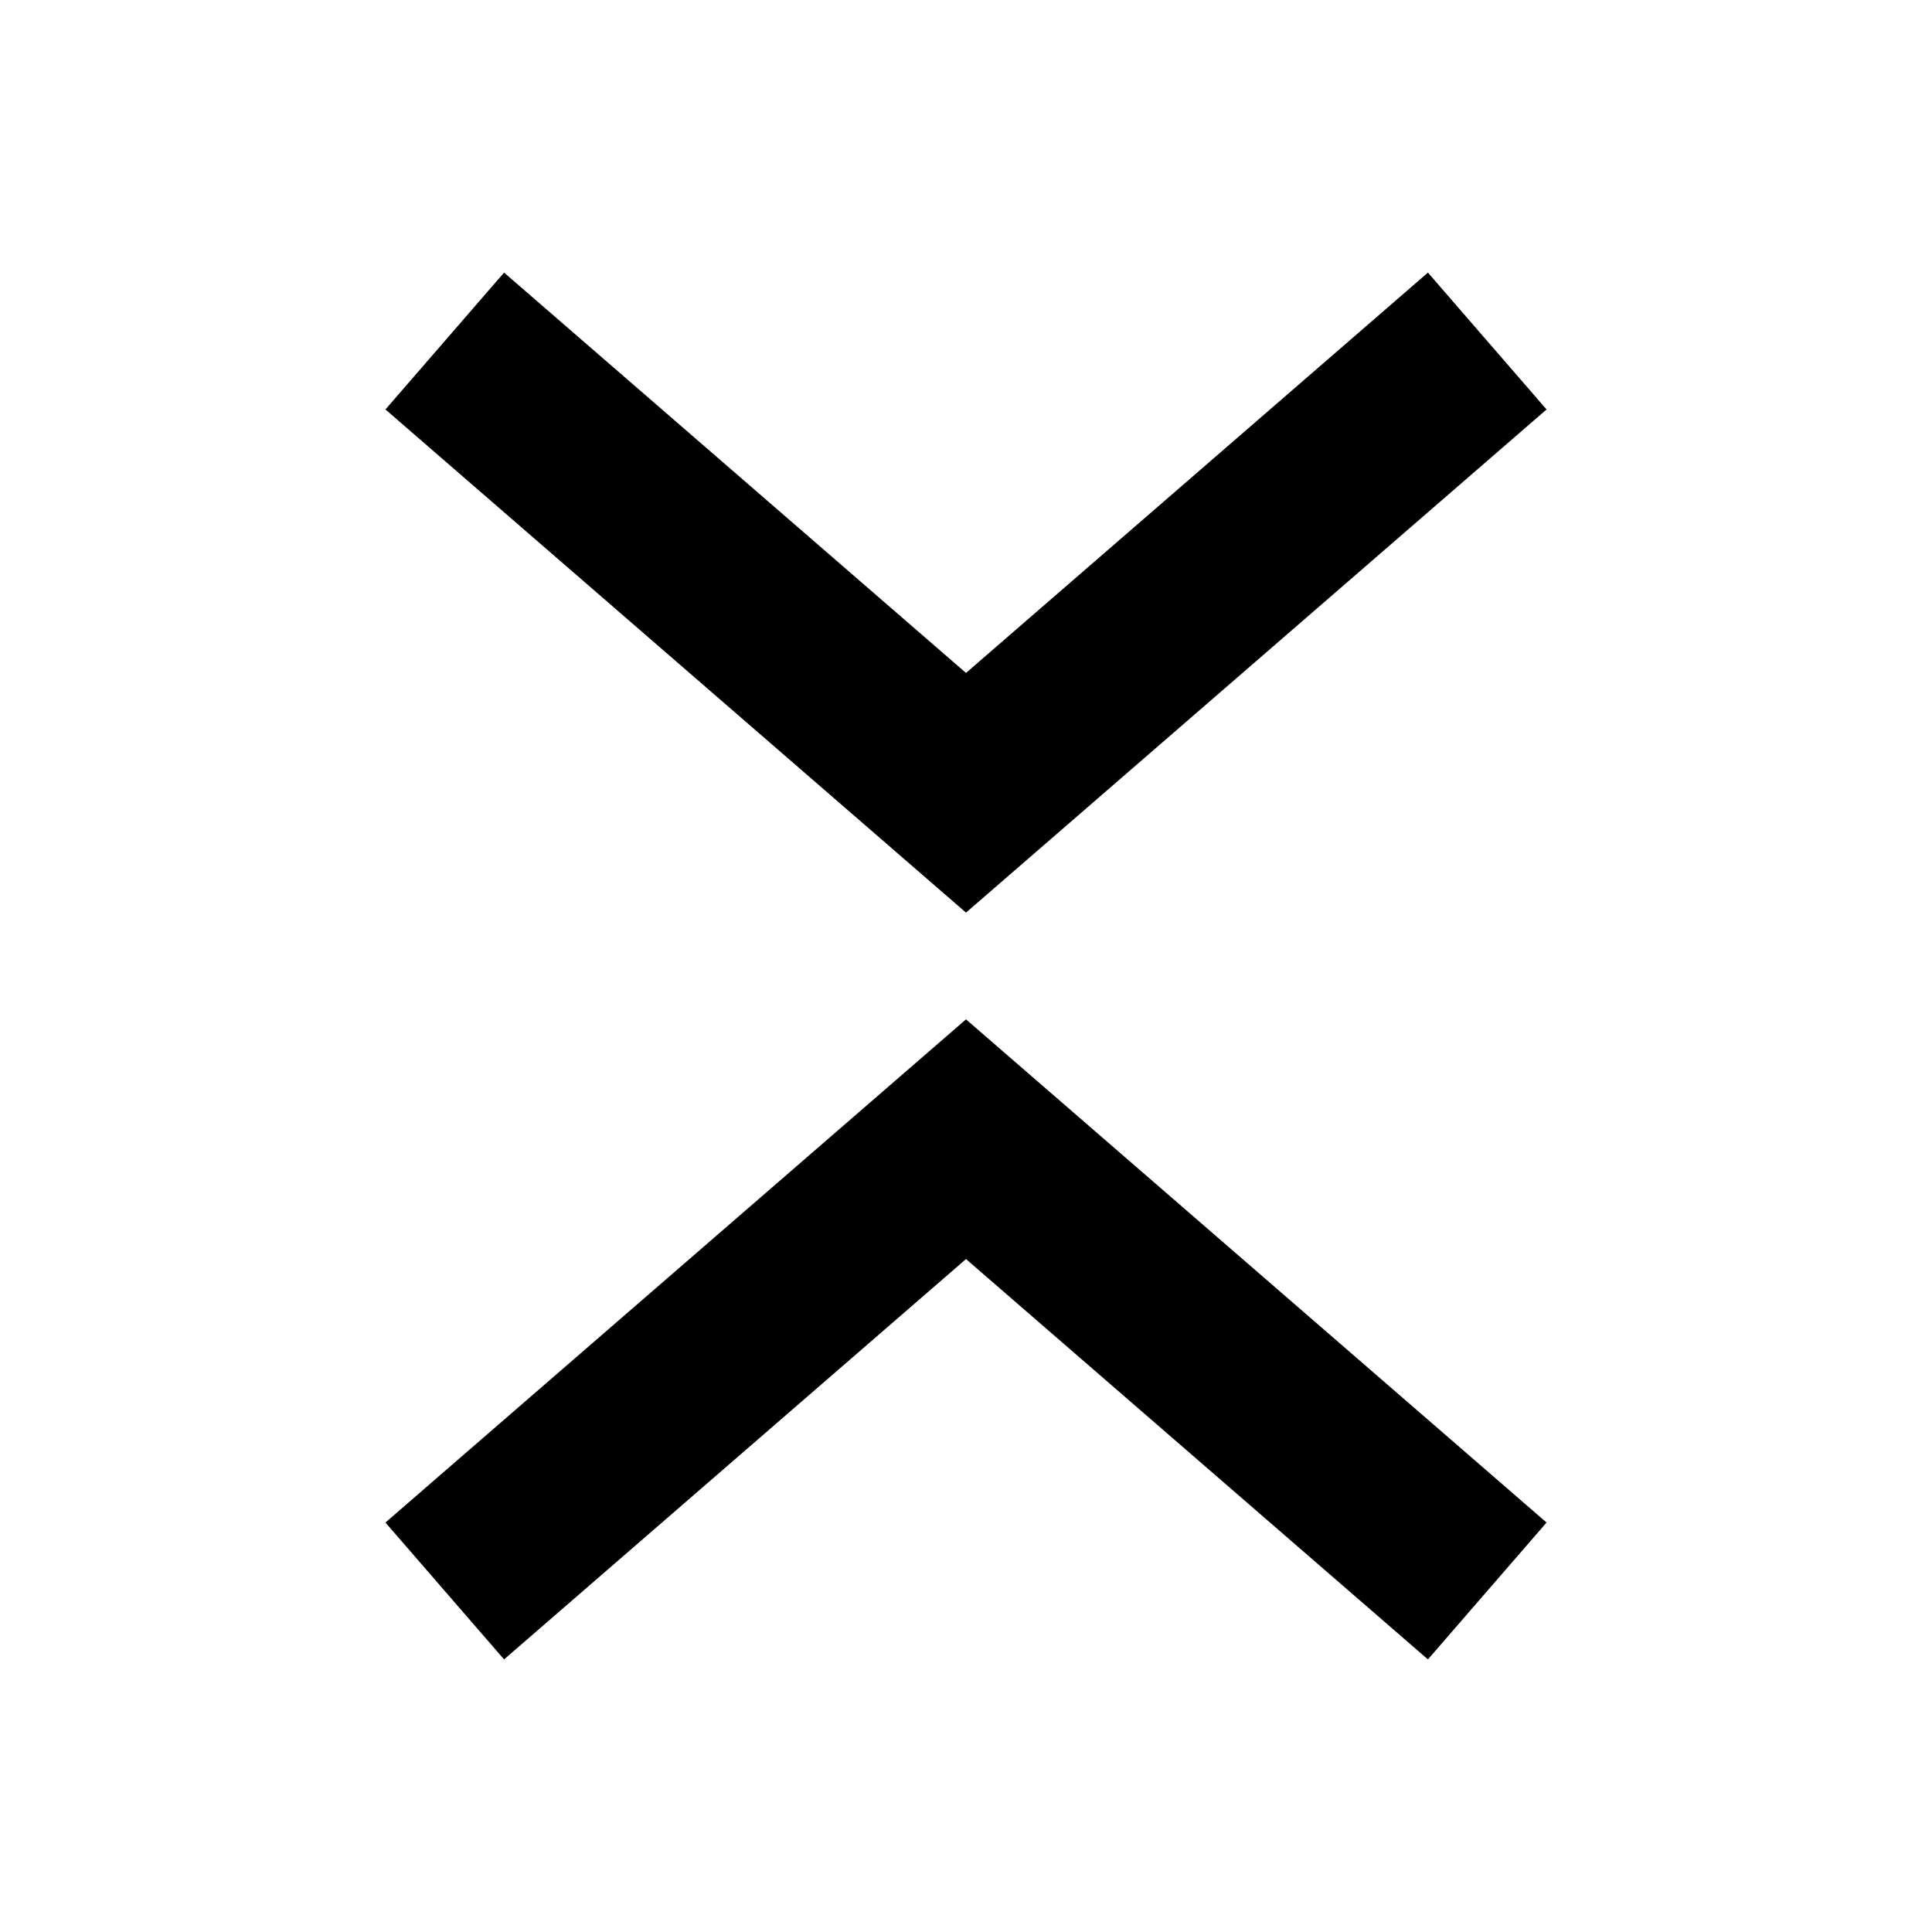
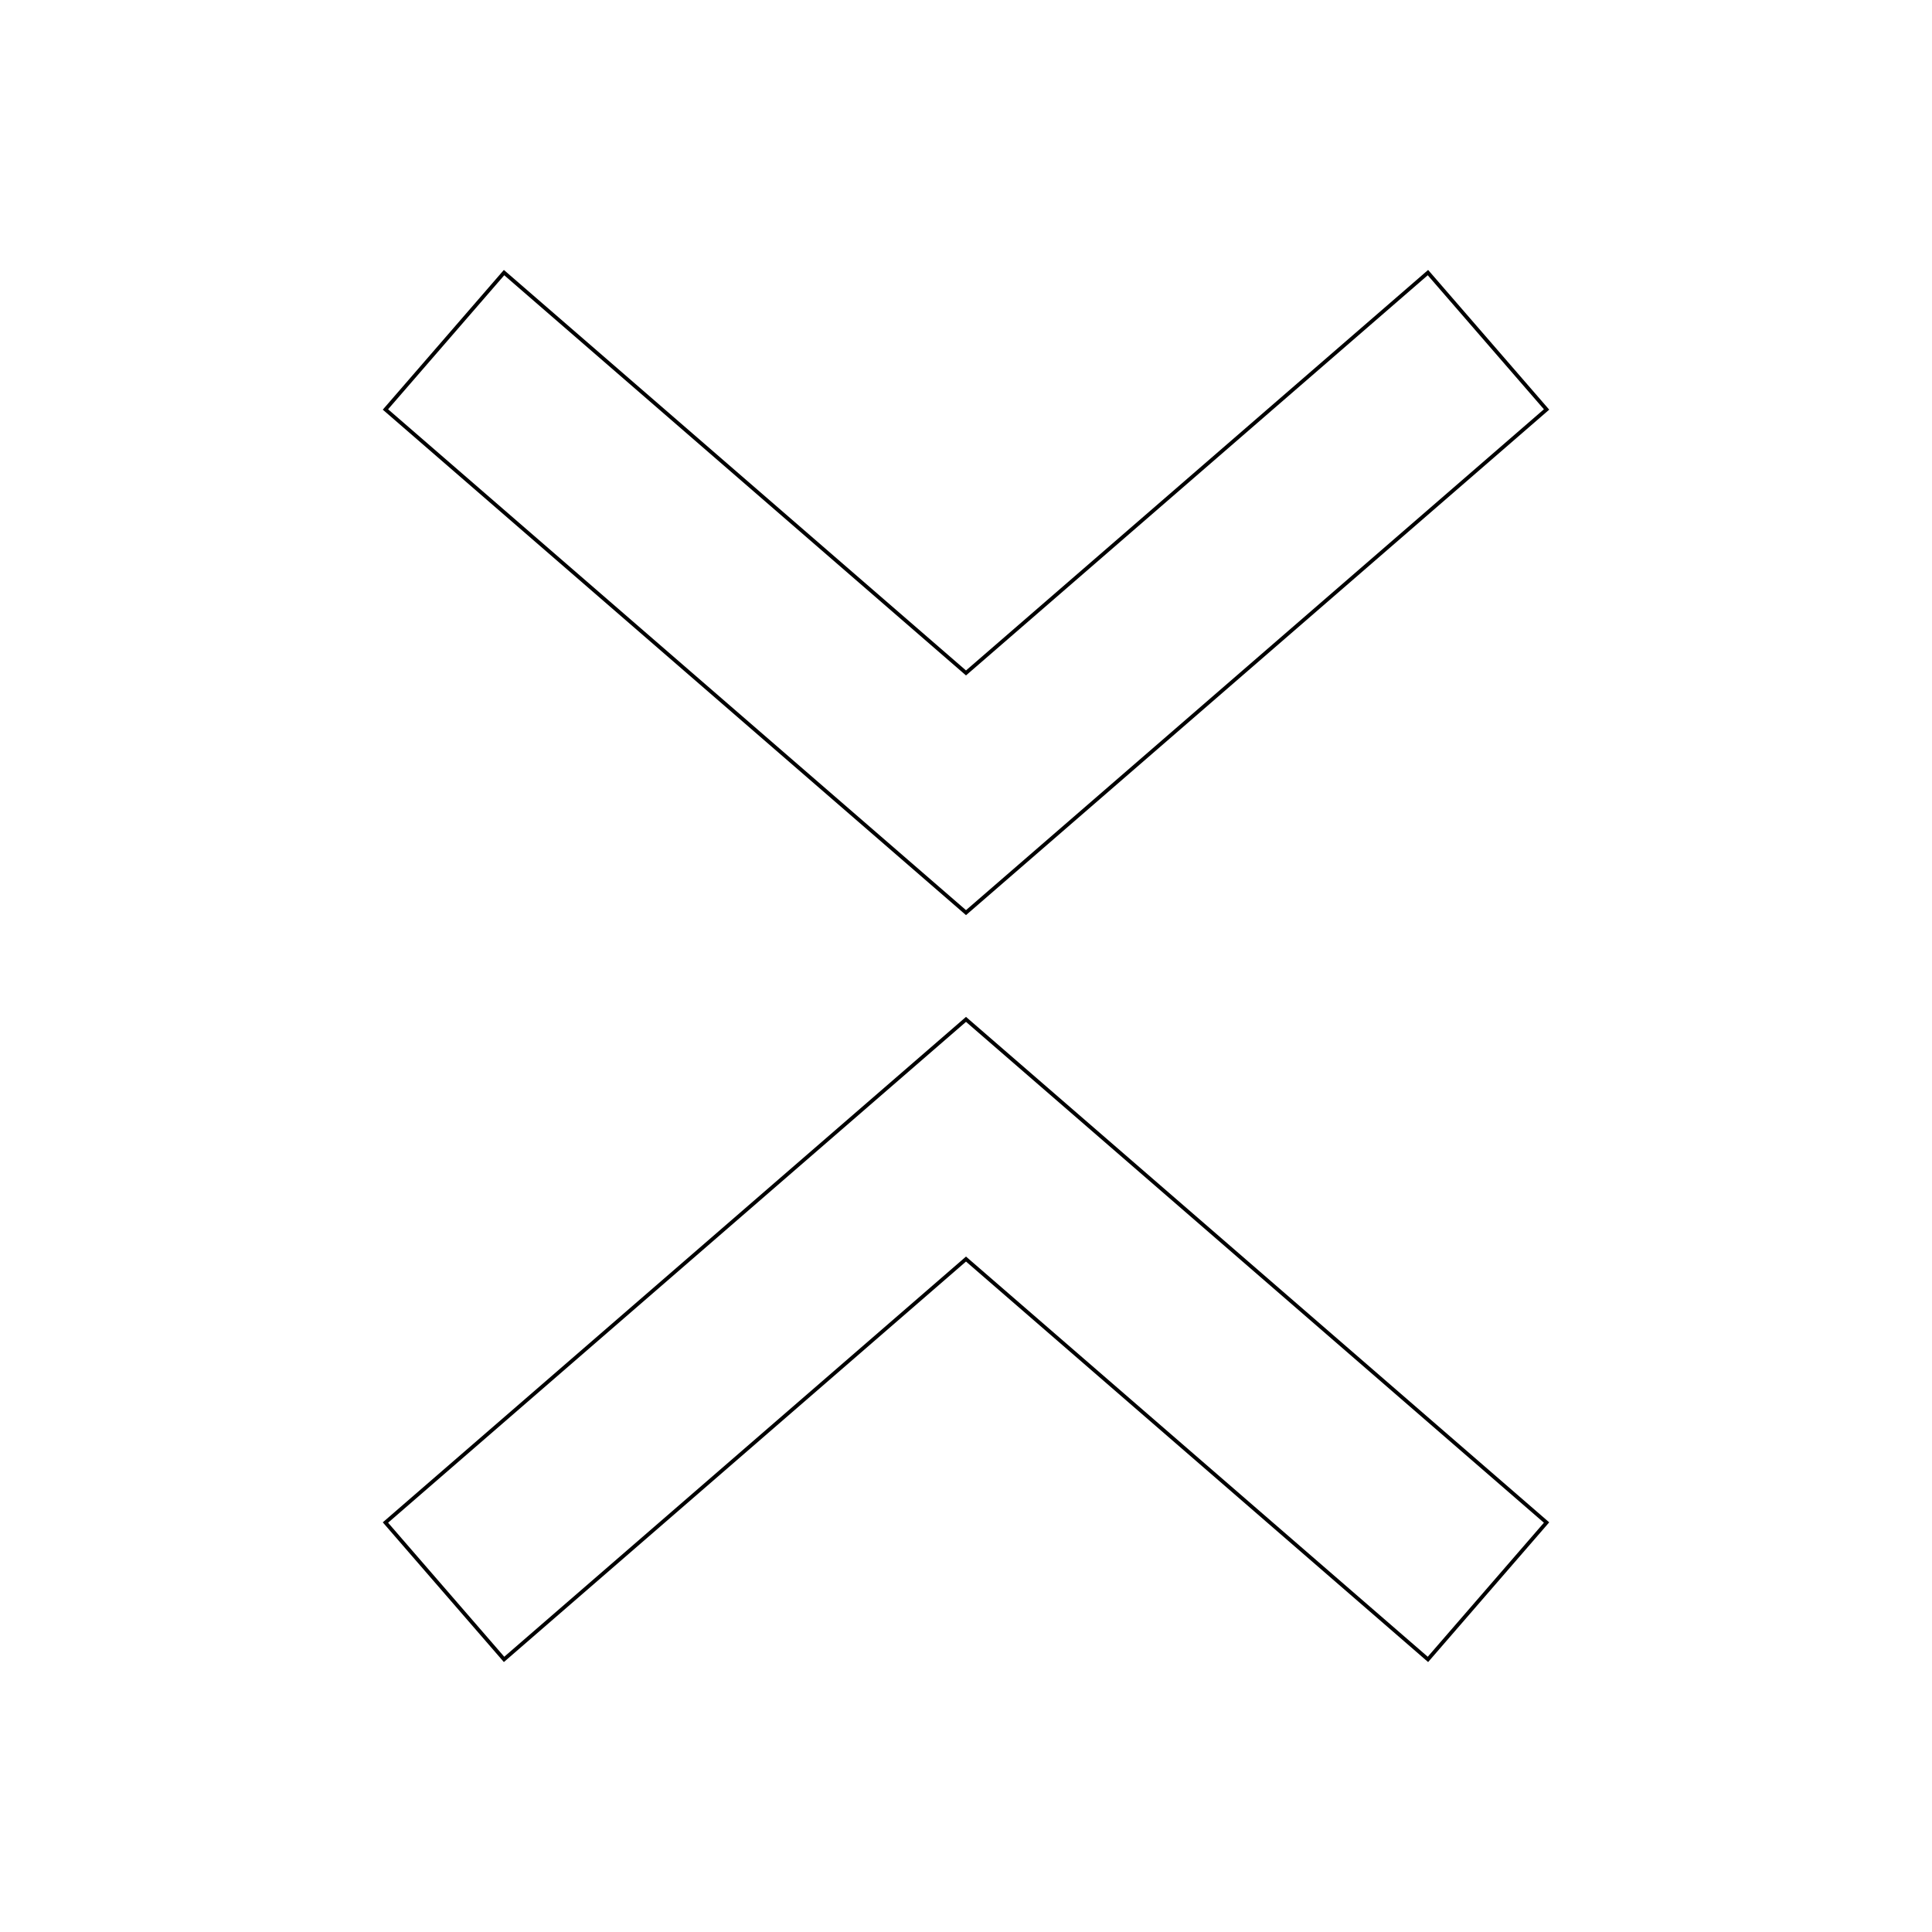
- <svg xmlns="http://www.w3.org/2000/svg" width="512" height="512" viewBox="0 0 512 512" fill="none">
-   <path fill-rule="evenodd" clip-rule="evenodd" d="M102.145 108.514L256 241.855L409.855 108.514L378.418 72.241L256 178.337L133.582 72.241L102.145 108.514Z" fill="black" />
-   <path fill-rule="evenodd" clip-rule="evenodd" d="M102.145 403.486L256 270.145L409.855 403.486L378.418 439.759L256 333.663L133.582 439.759L102.145 403.486Z" fill="black" />
+ <svg xmlns="http://www.w3.org/2000/svg" viewBox="0 0 512 512" fill="none">
+   <path fill-rule="evenodd" clip-rule="evenodd" d="M102.145 108.514L256 241.855L409.855 108.514L378.418 72.241L256 178.337L133.582 72.241L102.145 108.514Z" fill="none" stroke="#000" />
+   <path fill-rule="evenodd" clip-rule="evenodd" d="M102.145 403.486L256 270.145L409.855 403.486L378.418 439.759L256 333.663L133.582 439.759L102.145 403.486Z" fill="none" stroke="#000" />
</svg>
